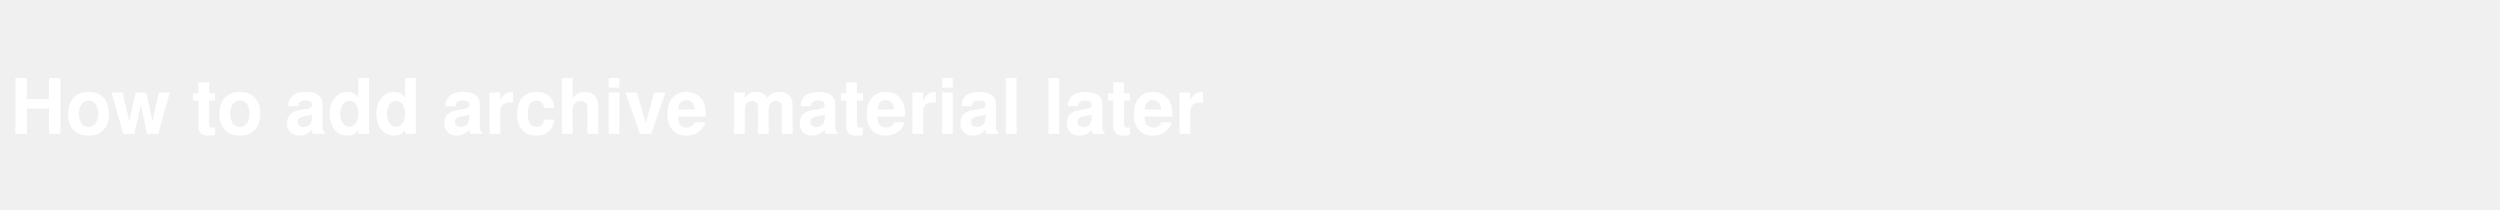
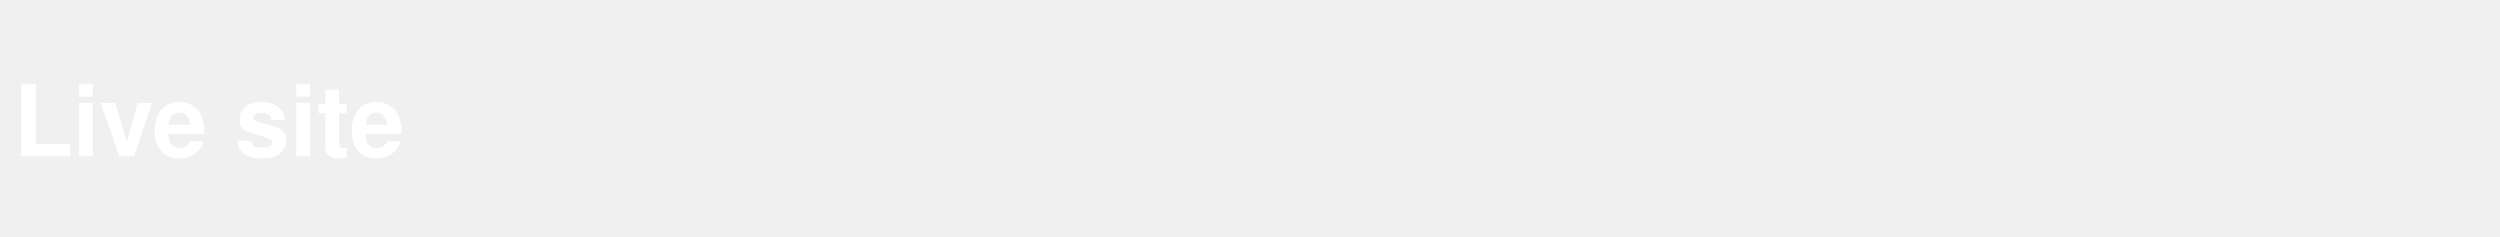
- <svg xmlns="http://www.w3.org/2000/svg" width="980" height="82" viewBox="0 0 980 82" role="img" aria-label="How to add archive material later">
+ <svg xmlns="http://www.w3.org/2000/svg" width="760" height="72" viewBox="0 0 760 72" role="img" aria-label="Live site">
  <style>
    @keyframes flickerMain {
      0%, 16%, 19%, 23%, 52%, 58%, 100% {
        opacity: 1;
        filter: drop-shadow(0 0 3px #FFFFFF) drop-shadow(0 0 9px rgba(255,255,255,.68));
      }
      17%, 20%, 55%, 57%, 88%, 92% {
        opacity: .28;
        filter: none;
      }
    }

    @keyframes flickerSpecial {
      0%, 10%, 14%, 32%, 45%, 67%, 100% {
        opacity: 1;
        filter: drop-shadow(0 0 4px #EB0028) drop-shadow(0 0 13px #EB0028);
      }
      11%, 13%, 33%, 46%, 70%, 72%, 90% {
        opacity: .18;
        filter: none;
      }
    }

    text {
      font-family: -apple-system, BlinkMacSystemFont, "Segoe UI", Helvetica, Arial, sans-serif;
      font-size: 30px;
      font-weight: 800;
      dominant-baseline: middle;
    }

    .main {
      fill: #FFFFFF;
-       animation: flickerMain 4.2s infinite;
+       animation: flickerMain 4.3s infinite;
    }

    .special {
      fill: #EB0028;
      font-weight: 900;
      animation: flickerSpecial 2.7s infinite;
    }

    @media (prefers-reduced-motion: reduce) {
      .main, .special {
        animation: none;
      }
    }
  </style>
-   <text x="4" y="42.0">
-     <tspan class="main">How to add archive material later</tspan>
+   <text x="4" y="37.0">
+     <tspan class="main">Live site</tspan>
  </text>
</svg>
